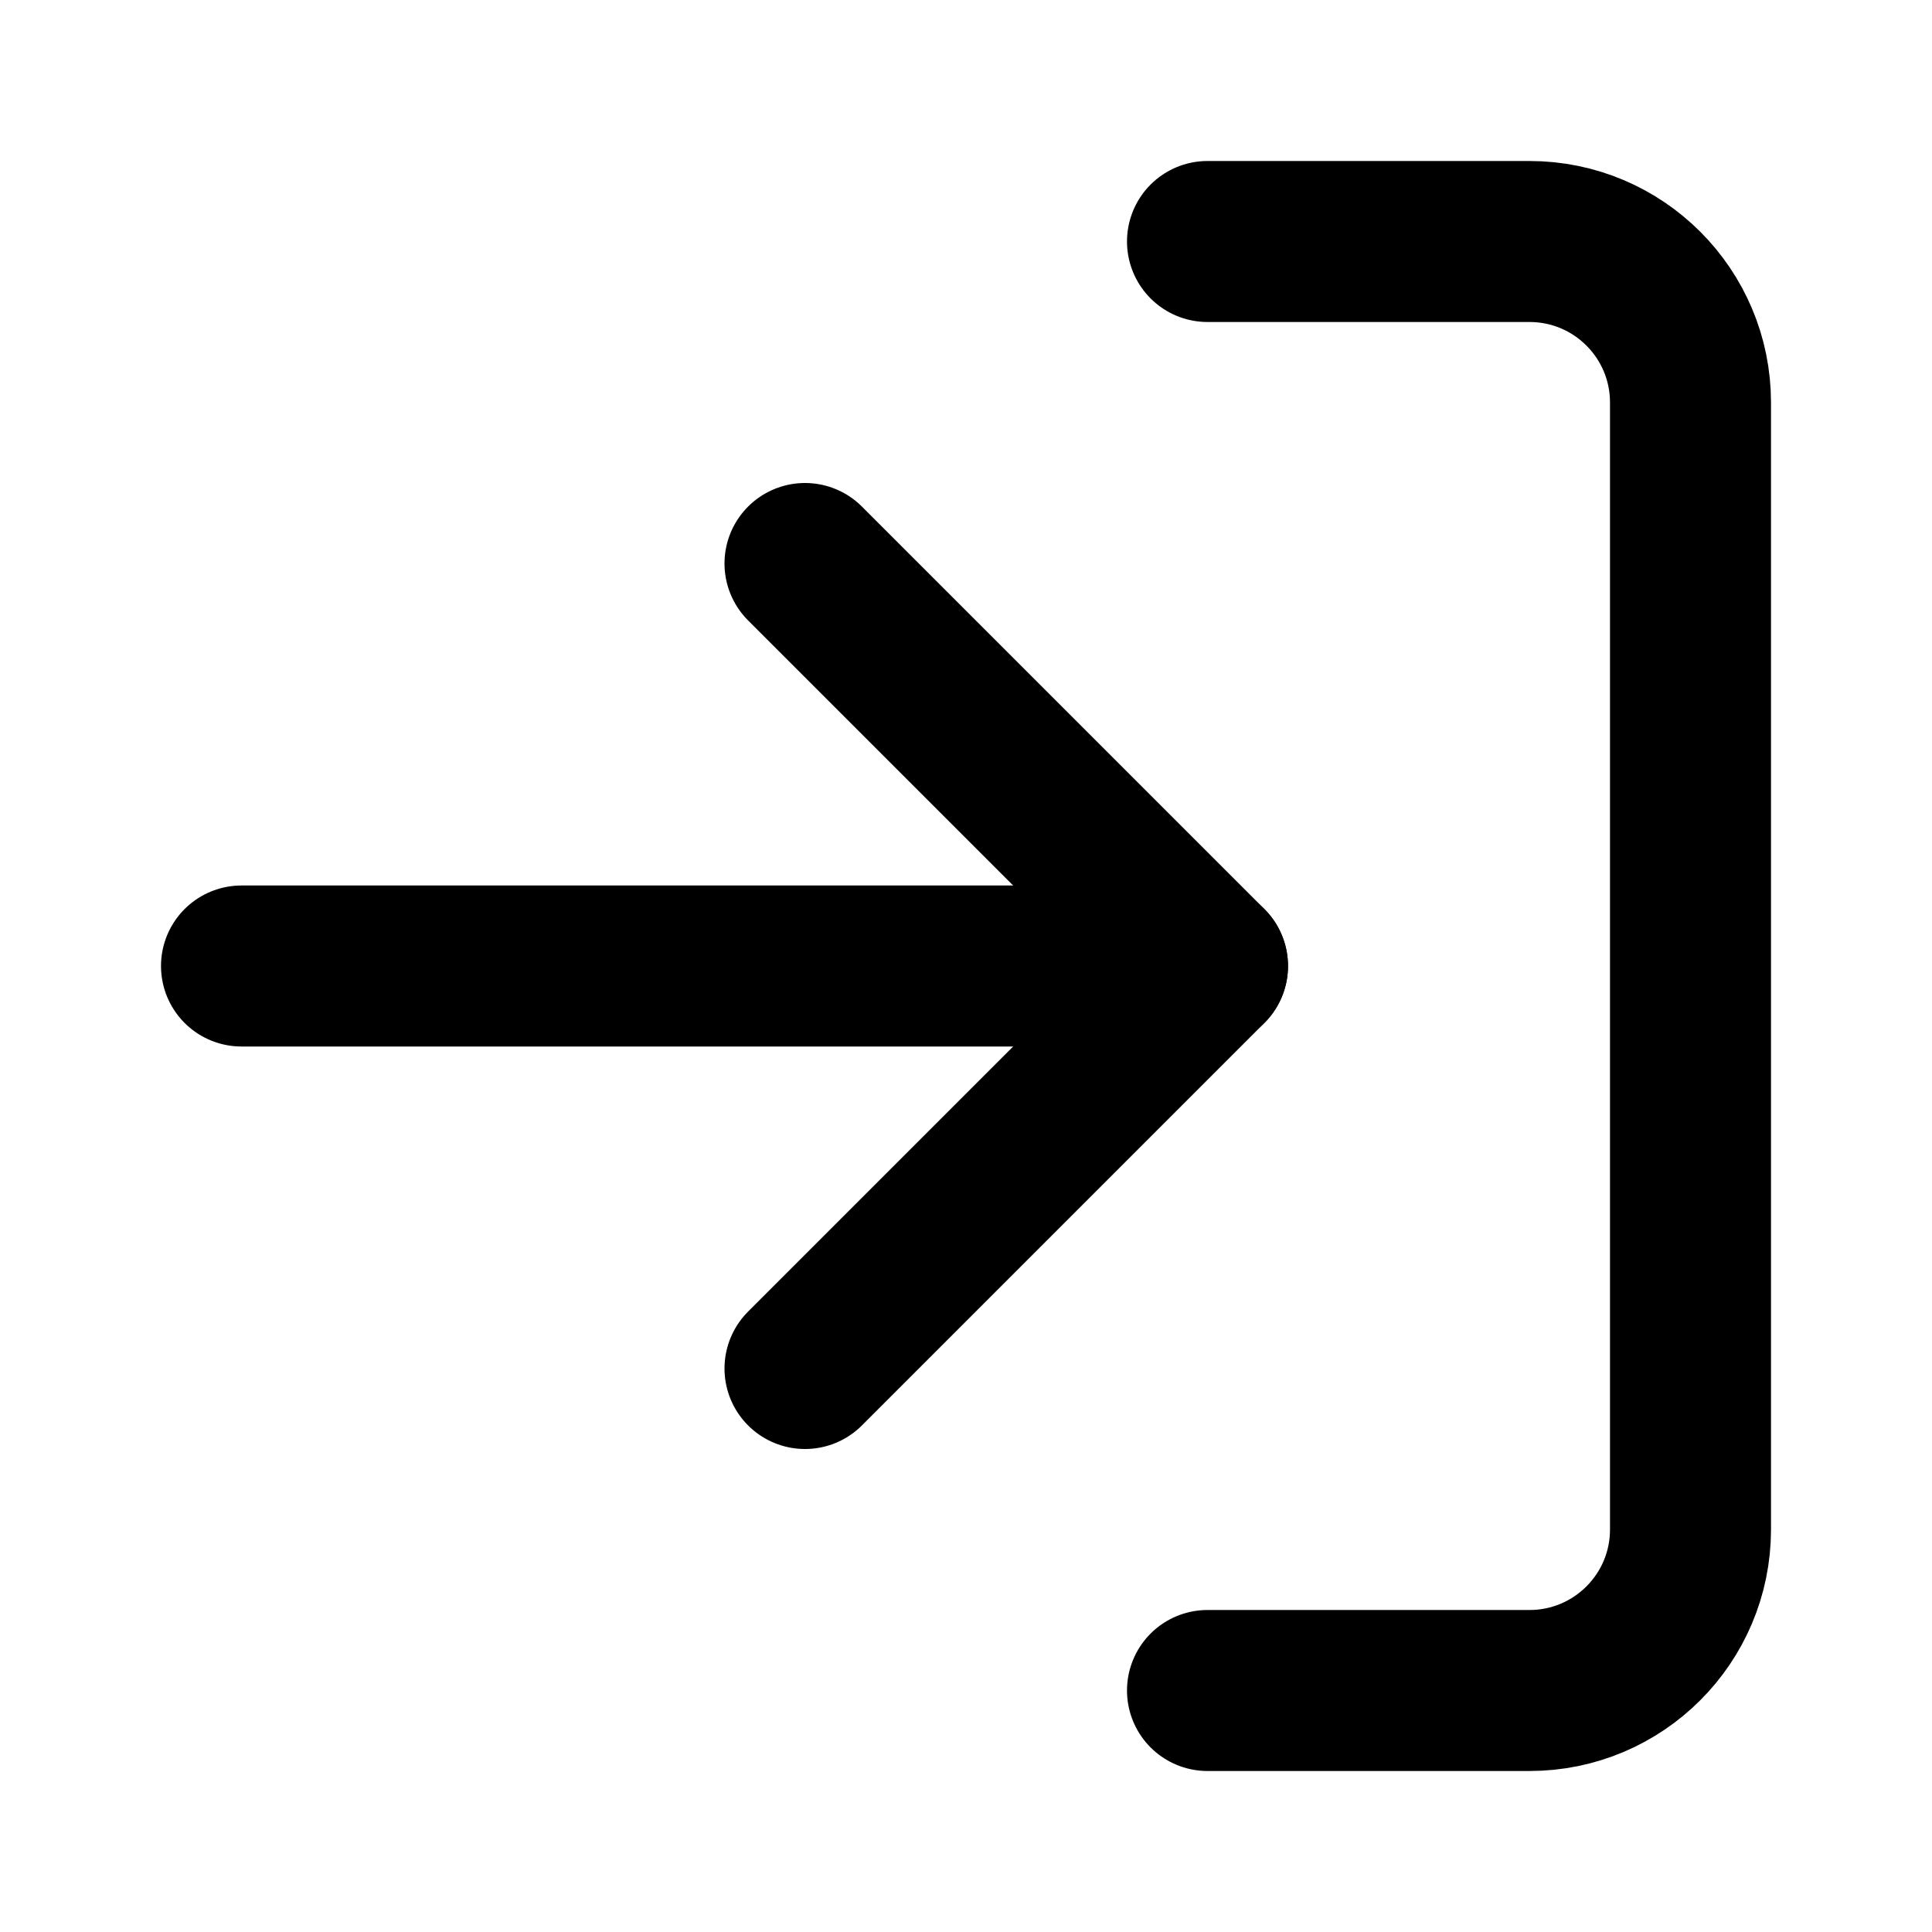
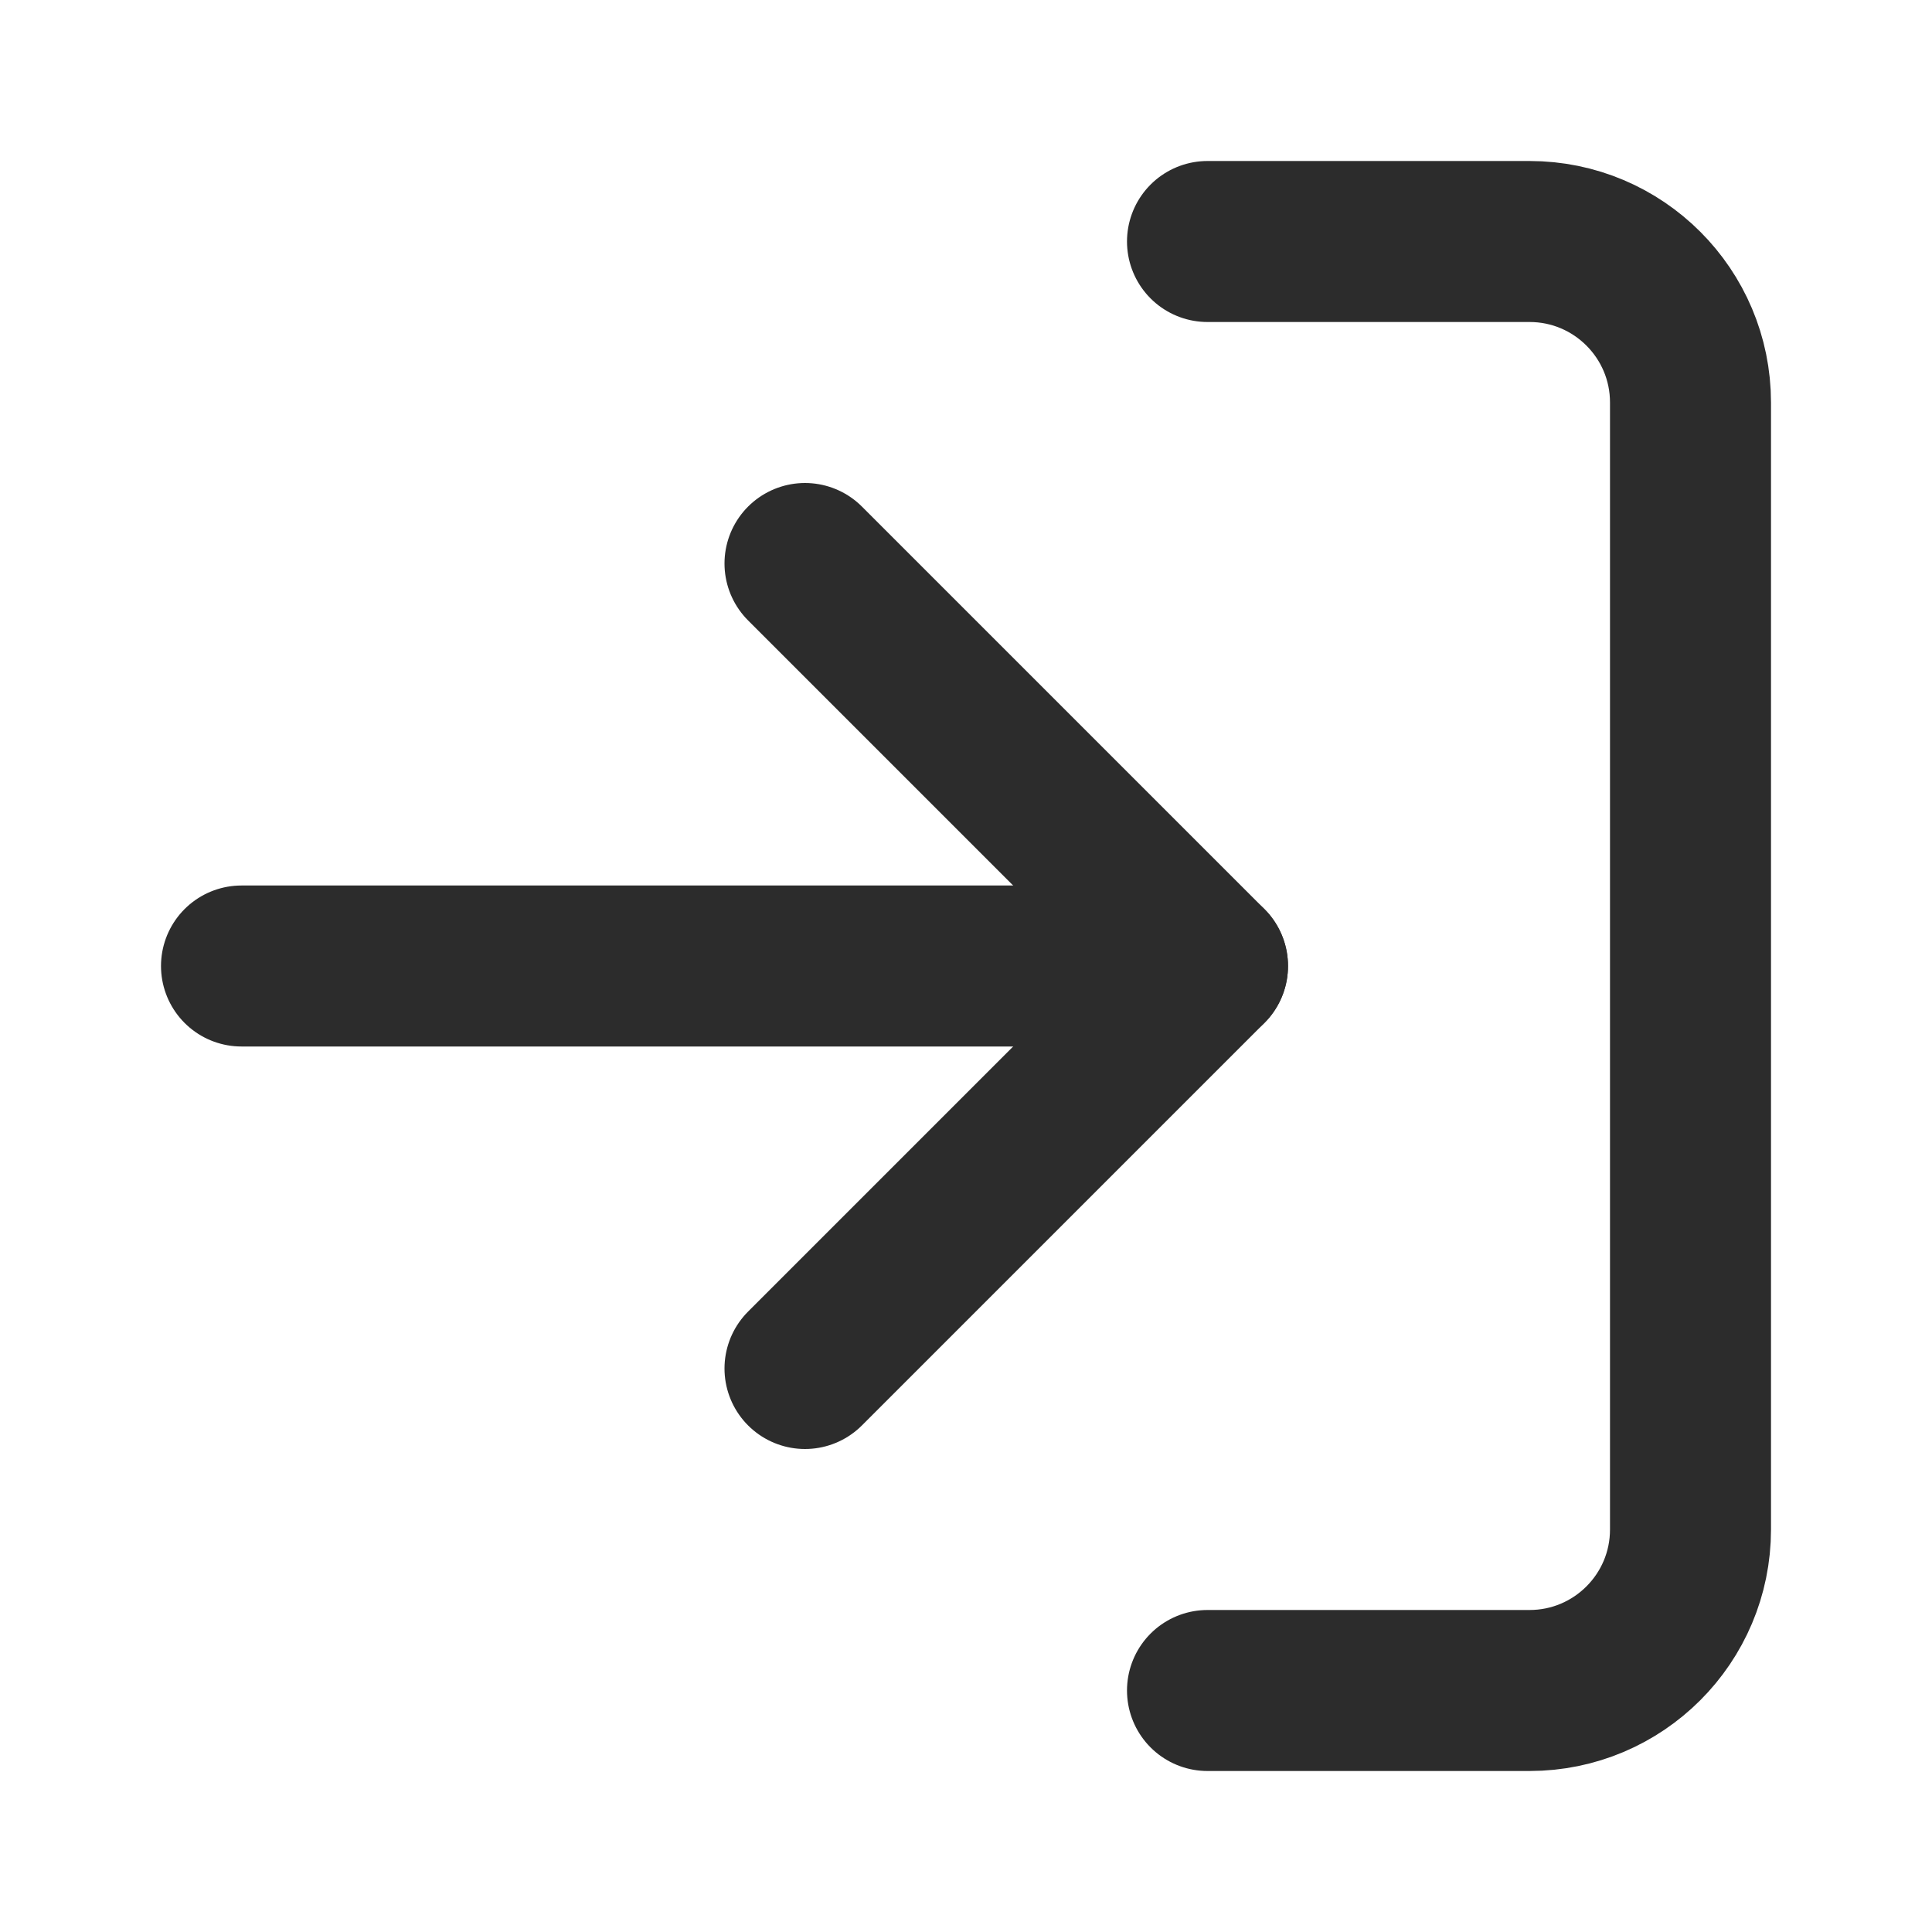
- <svg xmlns="http://www.w3.org/2000/svg" width="24" height="24" viewBox="0 0 24 24" fill="none" stroke="currentColor" stroke-width="2" stroke-linecap="round" stroke-linejoin="round">
+ <svg xmlns="http://www.w3.org/2000/svg" width="24" height="24" viewBox="0 0 24 24" fill="none" stroke="#2c2c2c" stroke-width="2" stroke-linecap="round" stroke-linejoin="round">
  <path d="M15 3h4a2 2 0 0 1 2 2v14a2 2 0 0 1-2 2h-4" />
  <polyline points="10 17 15 12 10 7" />
  <line x1="15" y1="12" x2="3" y2="12" />
</svg>
